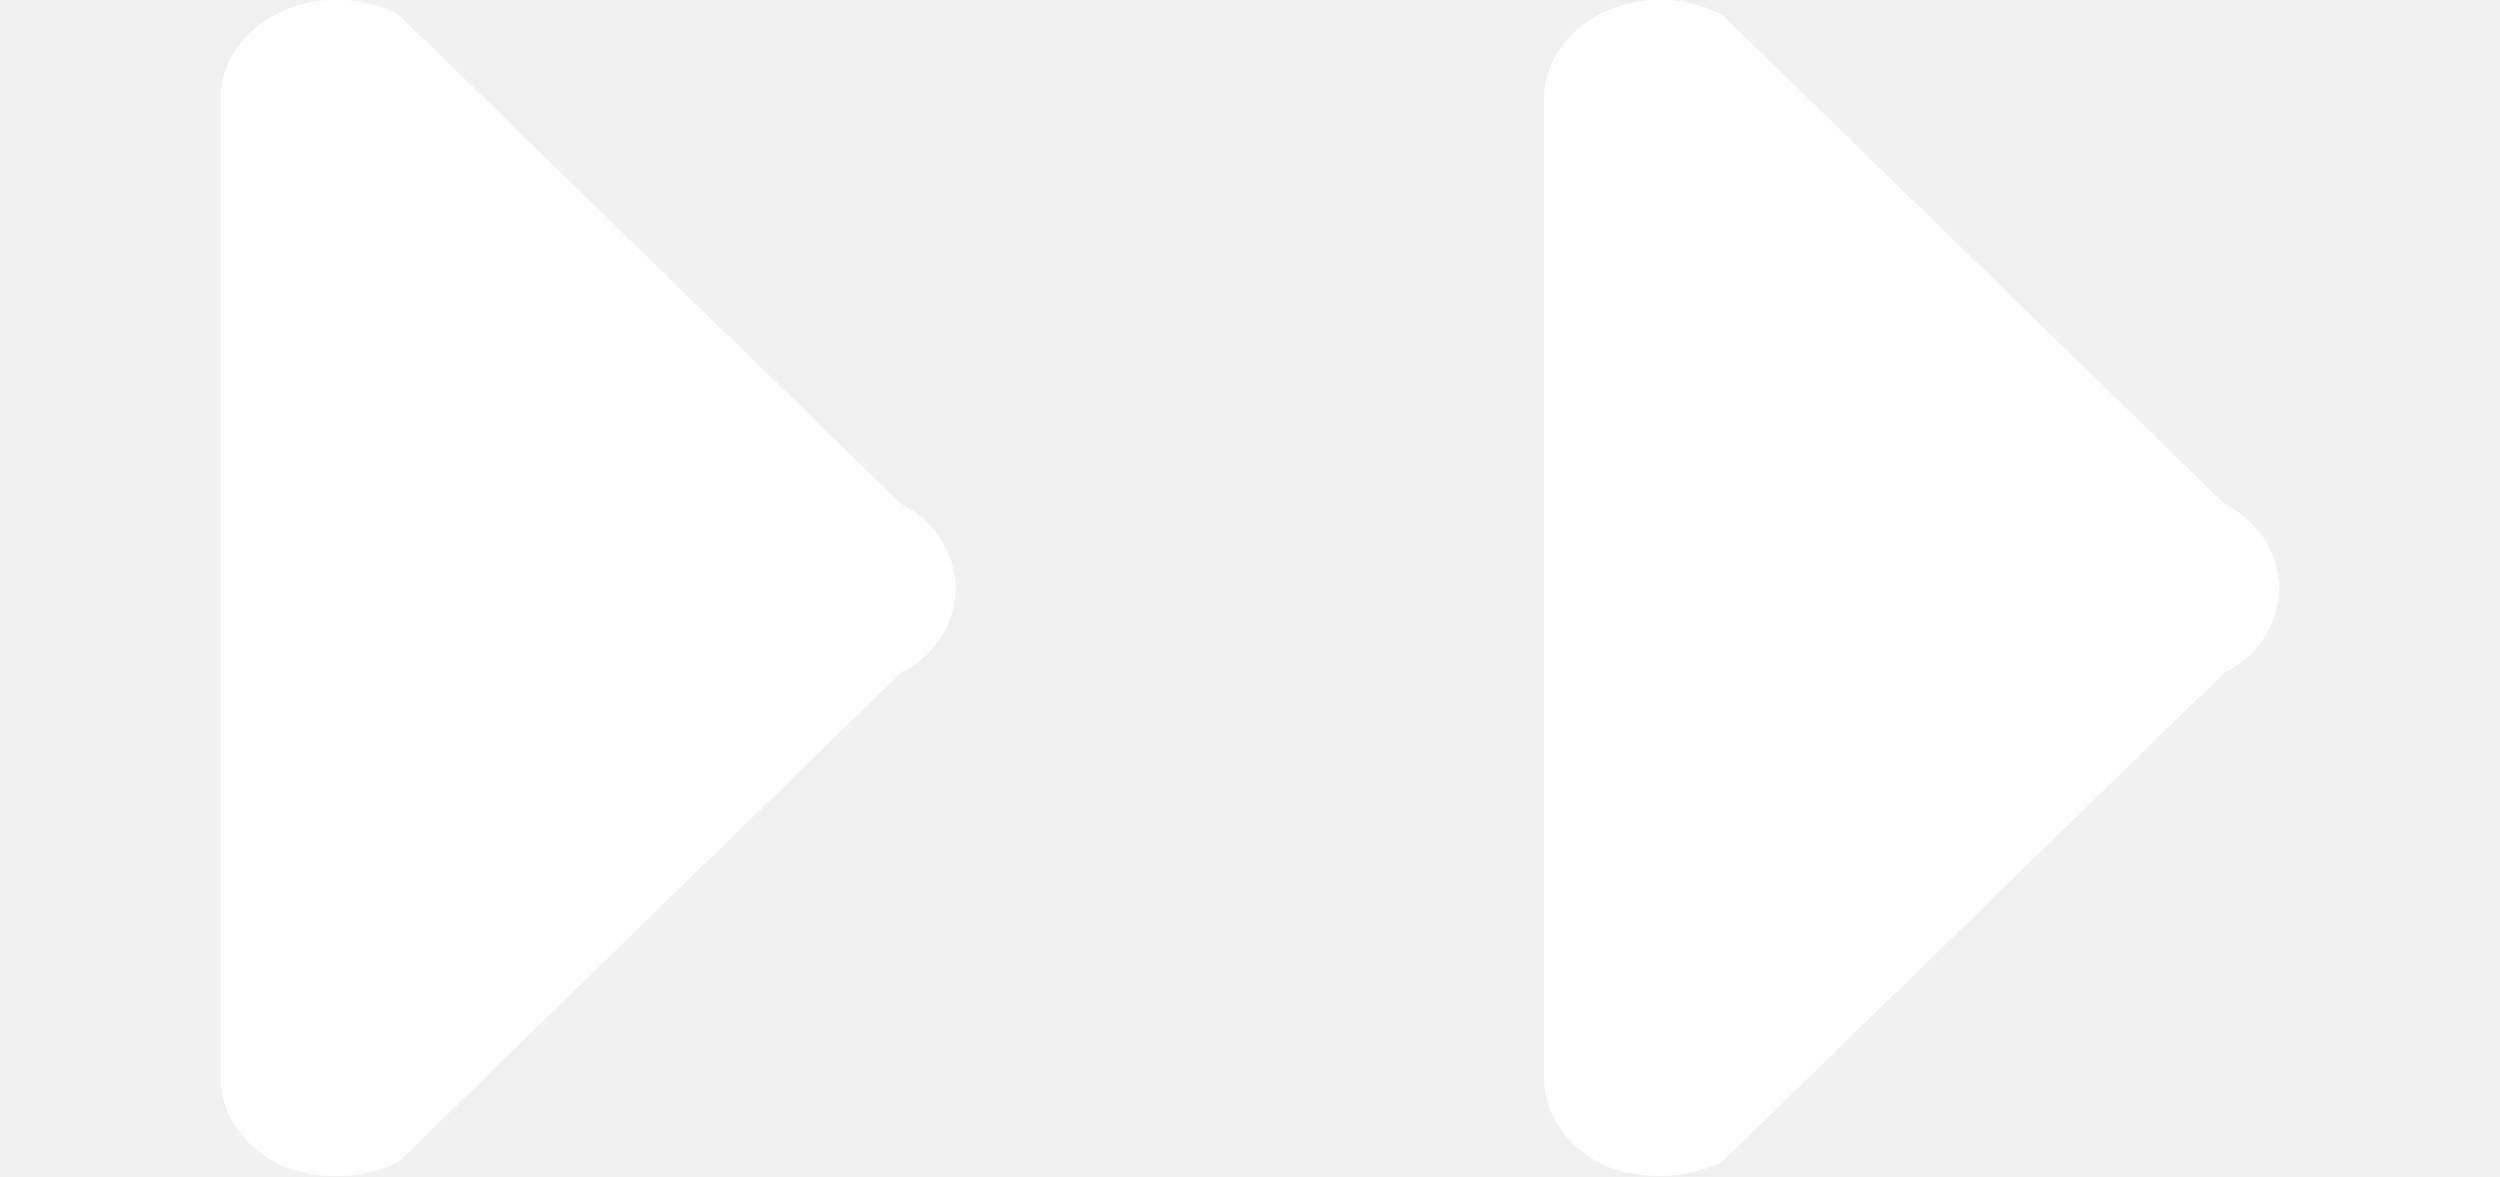
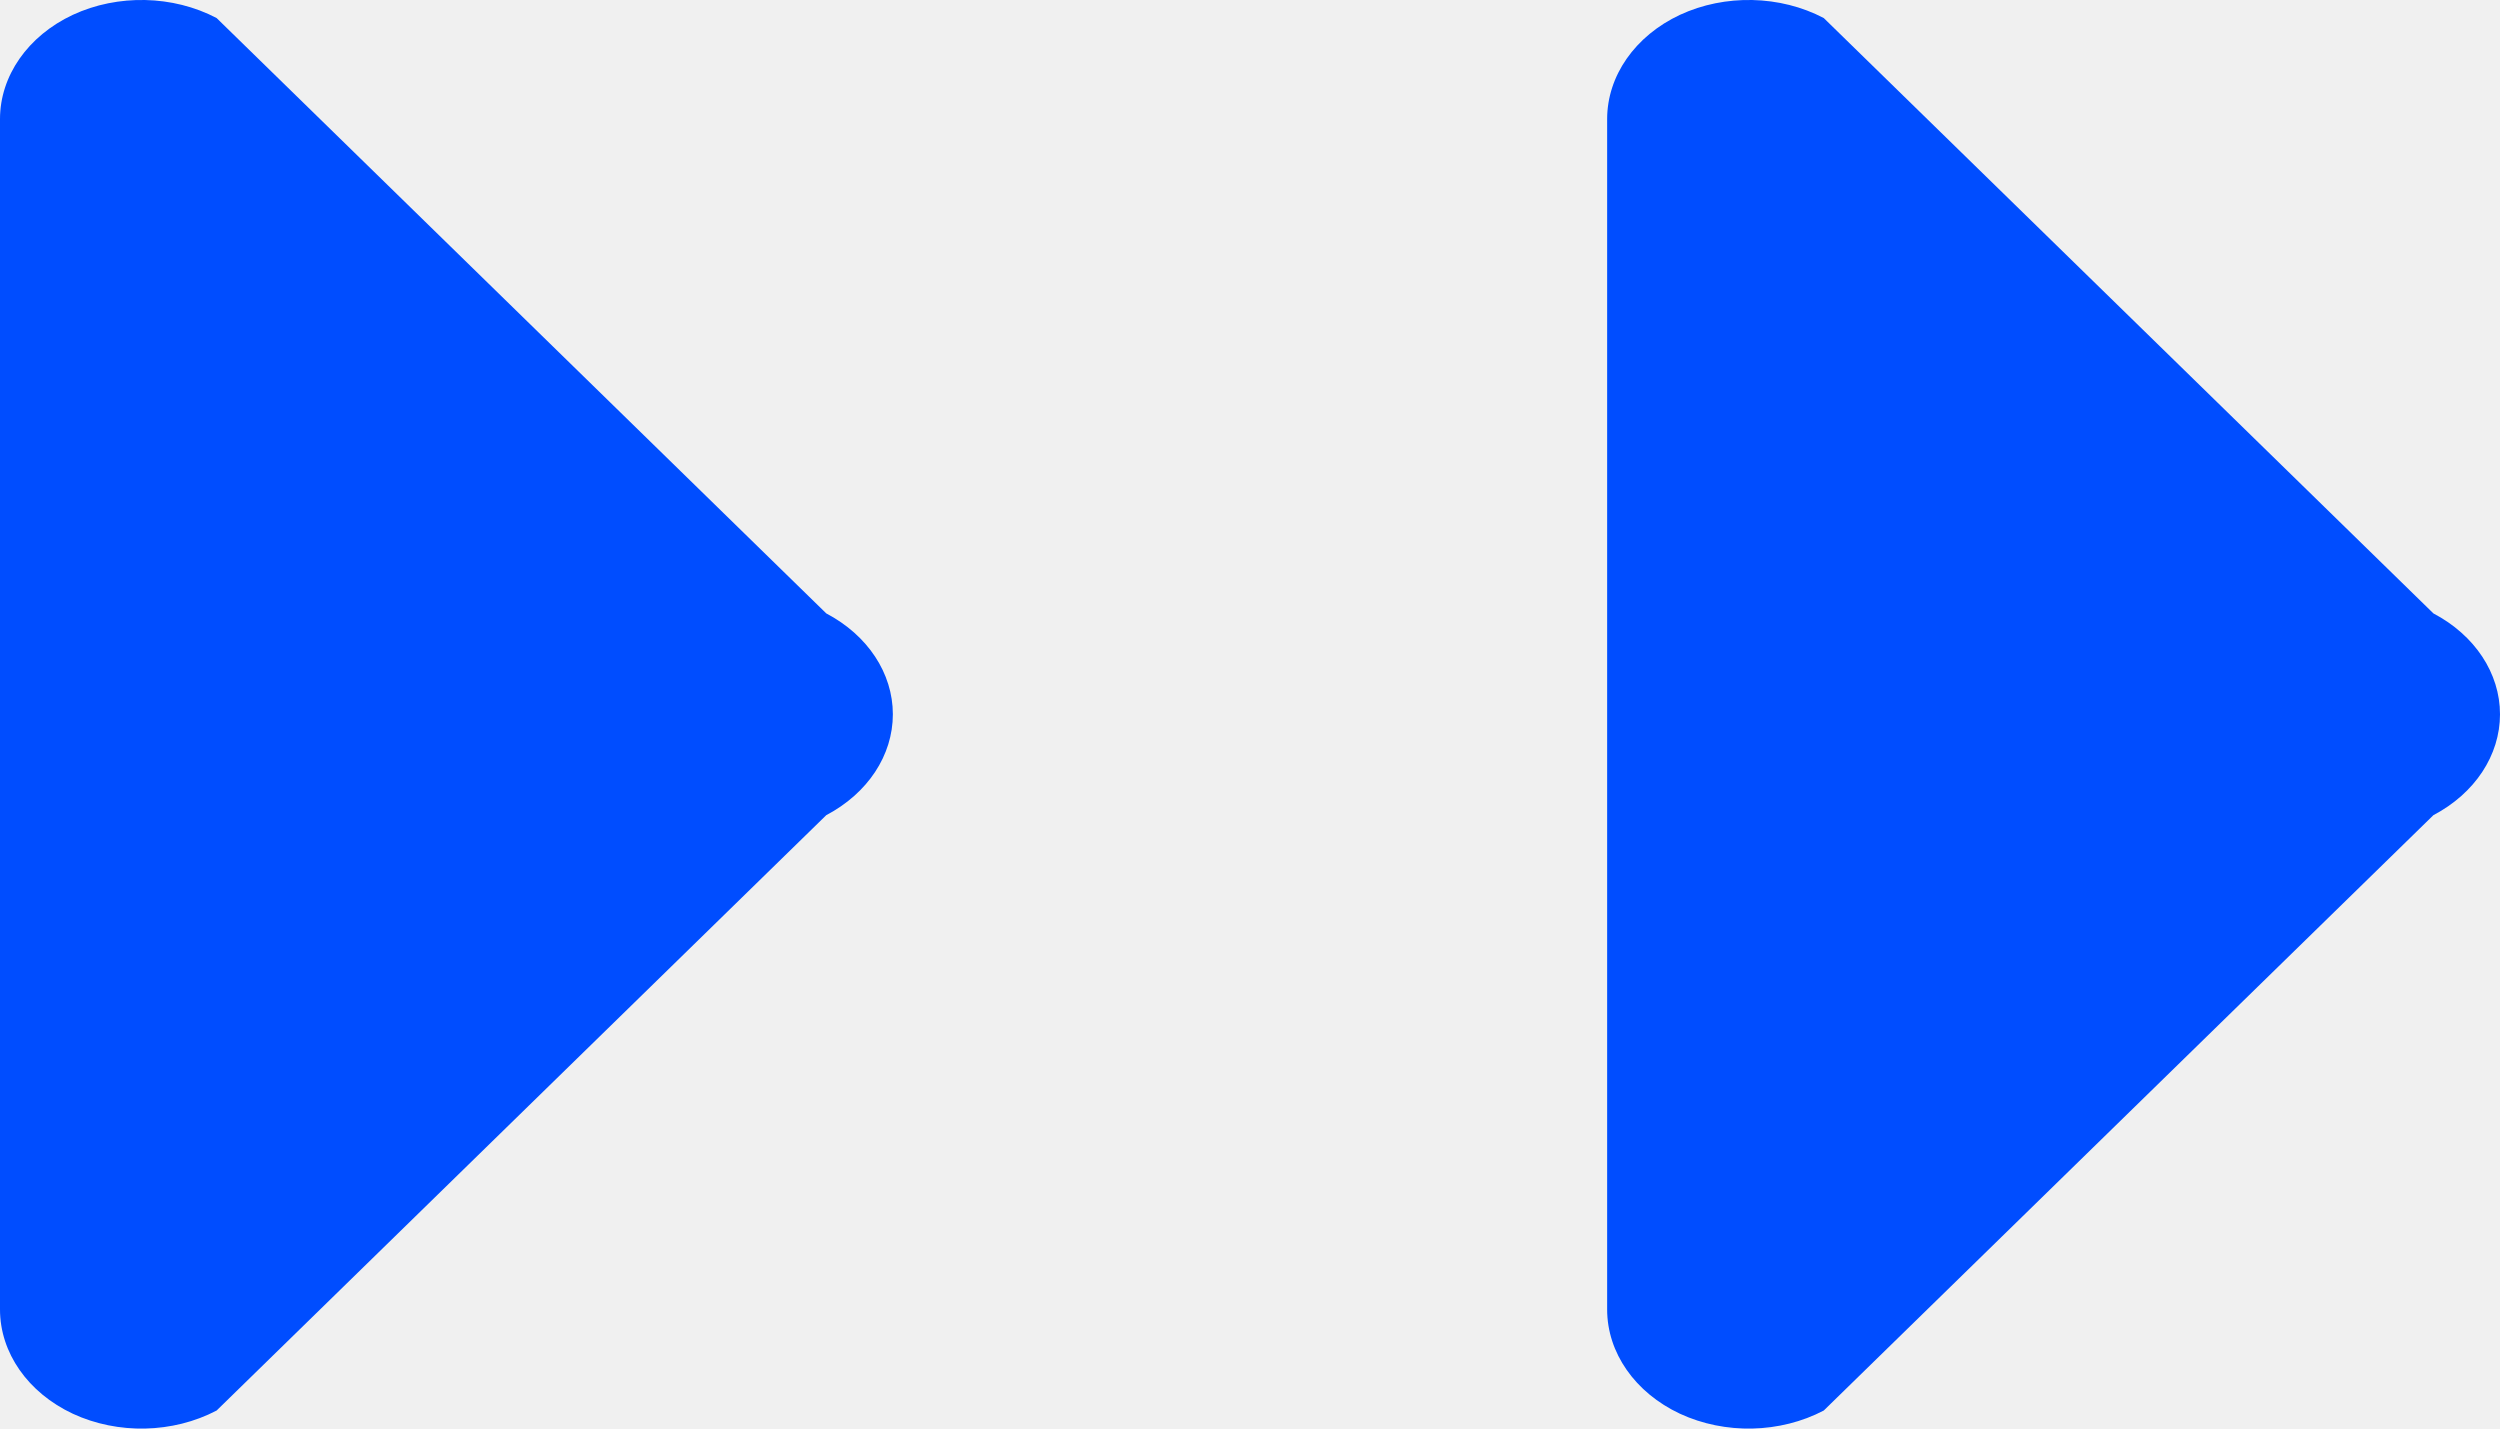
- <svg xmlns="http://www.w3.org/2000/svg" xmlns:xlink="http://www.w3.org/1999/xlink" width="17" height="8" viewBox="0 0 17 8">
-   <defs>
-     <path id="gdj5a" d="M965 934.67v6.66c0 .25.16.47.4.59.26.11.57.1.81-.02l3.42-3.33a.65.65 0 0 0 .37-.57.65.65 0 0 0-.37-.57l-3.42-3.33a.92.92 0 0 0-.8-.02c-.25.12-.41.34-.41.59z" />
-     <path id="gdj5b" d="M974 934.67v6.66c0 .25.16.47.4.59.26.11.57.1.81-.02l3.42-3.33a.65.65 0 0 0 .37-.57.65.65 0 0 0-.37-.57l-3.42-3.33a.92.92 0 0 0-.8-.02c-.25.12-.41.34-.41.59z" />
-   </defs>
-   <g>
-     <g transform="translate(-963.5 -934)">
-       <g>
-         <use fill="#fff" xlink:href="#gdj5a" />
-       </g>
-       <g>
-         <use fill="#fff" xlink:href="#gdj5b" />
+ <svg xmlns="http://www.w3.org/2000/svg" width="14px" height="8px" viewBox="0 0 14 8" version="1.1">
+   <defs />
+   <g id="MAIN" stroke="none" stroke-width="1" fill="none" fill-rule="evenodd">
+     <g id="Info_dashboard_transaction_history" transform="translate(-1066, -1108)" fill="#004DFF" fill-rule="nonzero">
+       <g id="Group-12" transform="translate(637, 1108)">
+         <g id="Group-5" transform="translate(387, 0)">
+           <g id="Group-4" transform="translate(42, 0)">
+             <path d="M5.833,1.5 L-0.833,1.5 C-1.075,1.5 -1.299,1.656 -1.417,1.908 C-1.534,2.16 -1.527,2.469 -1.399,2.713 L1.935,6.127 C2.057,6.359 2.27,6.5 2.5,6.5 C2.73,6.5 2.943,6.359 3.065,6.127 L6.399,2.713 C6.527,2.469 6.534,2.16 6.417,1.908 C6.299,1.656 6.075,1.5 5.833,1.5 Z" id="Shape-Copy-5" transform="translate(2.5, 4) rotate(-90) translate(-2.5, -4) " />
+             <path d="M14.833,1.5 L8.167,1.5 C7.925,1.5 7.701,1.656 7.583,1.908 C7.466,2.16 7.473,2.469 7.601,2.713 L10.935,6.127 C11.057,6.359 11.27,6.5 11.5,6.5 C11.73,6.5 11.943,6.359 12.065,6.127 L15.399,2.713 C15.527,2.469 15.534,2.16 15.417,1.908 C15.299,1.656 15.075,1.5 14.833,1.5 Z" id="Shape-Copy-6" transform="translate(11.5, 4) rotate(-90) translate(-11.5, -4) " />
+           </g>
+         </g>
      </g>
    </g>
  </g>
</svg>
